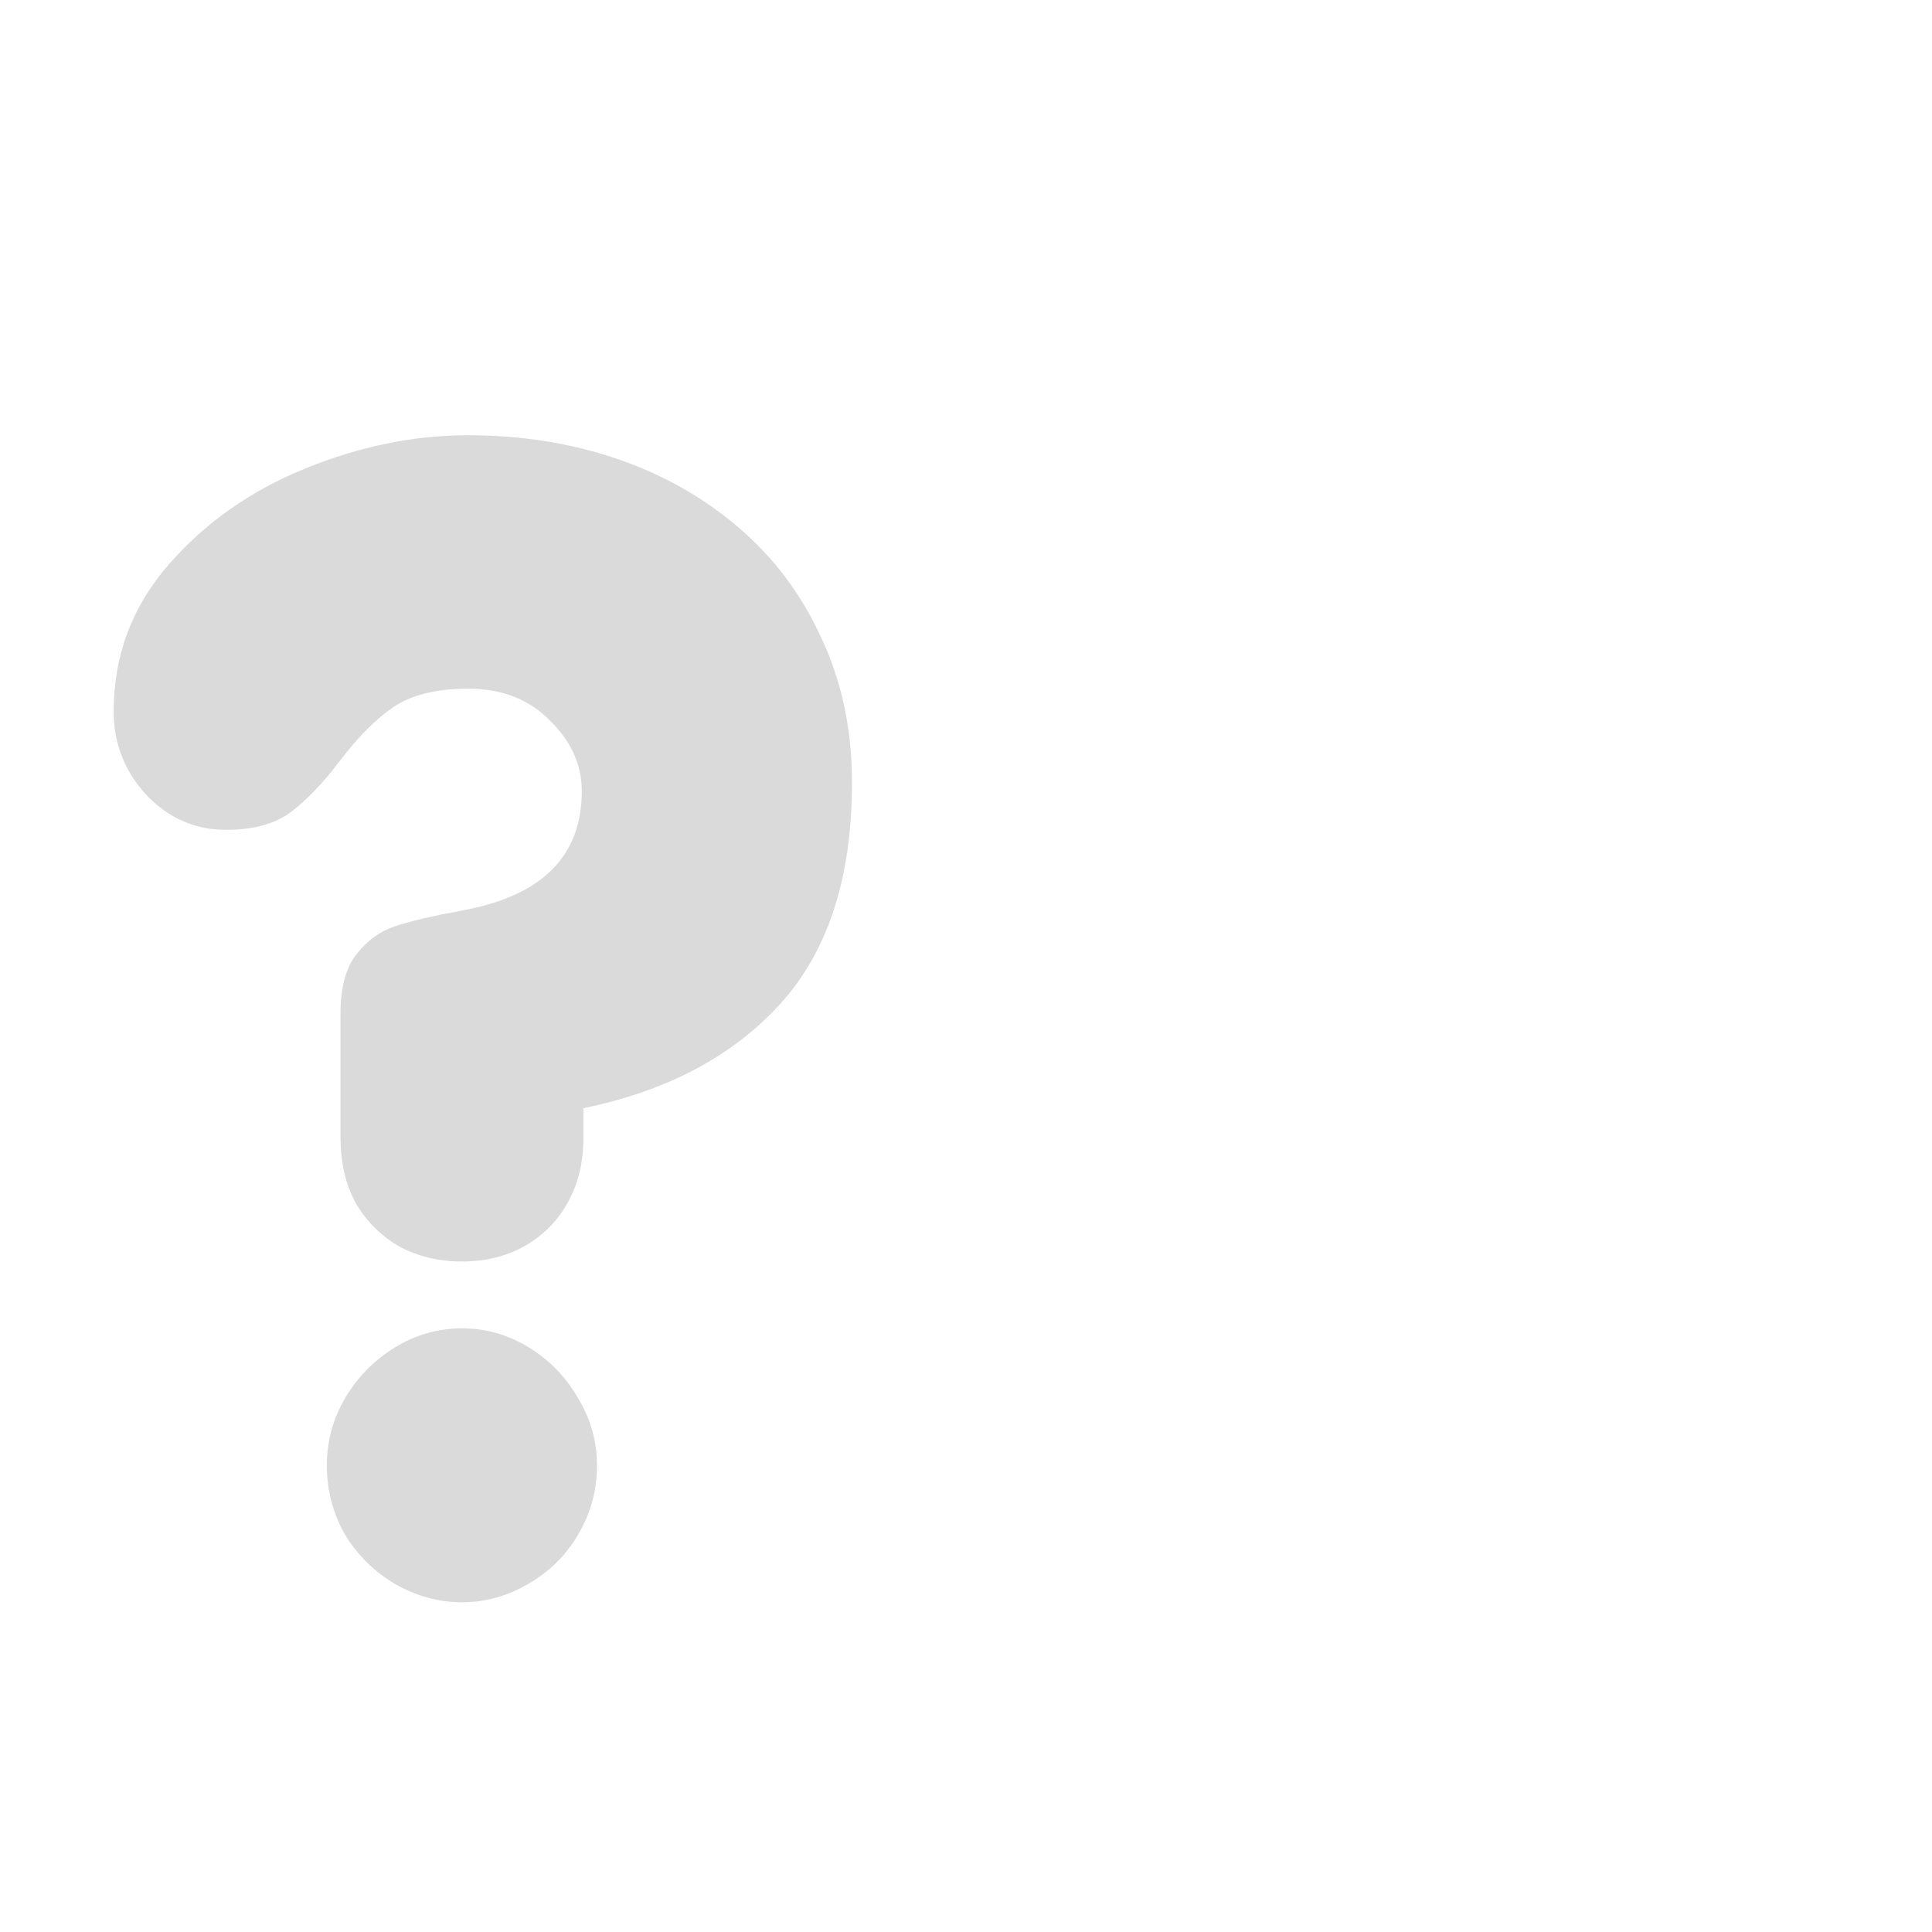
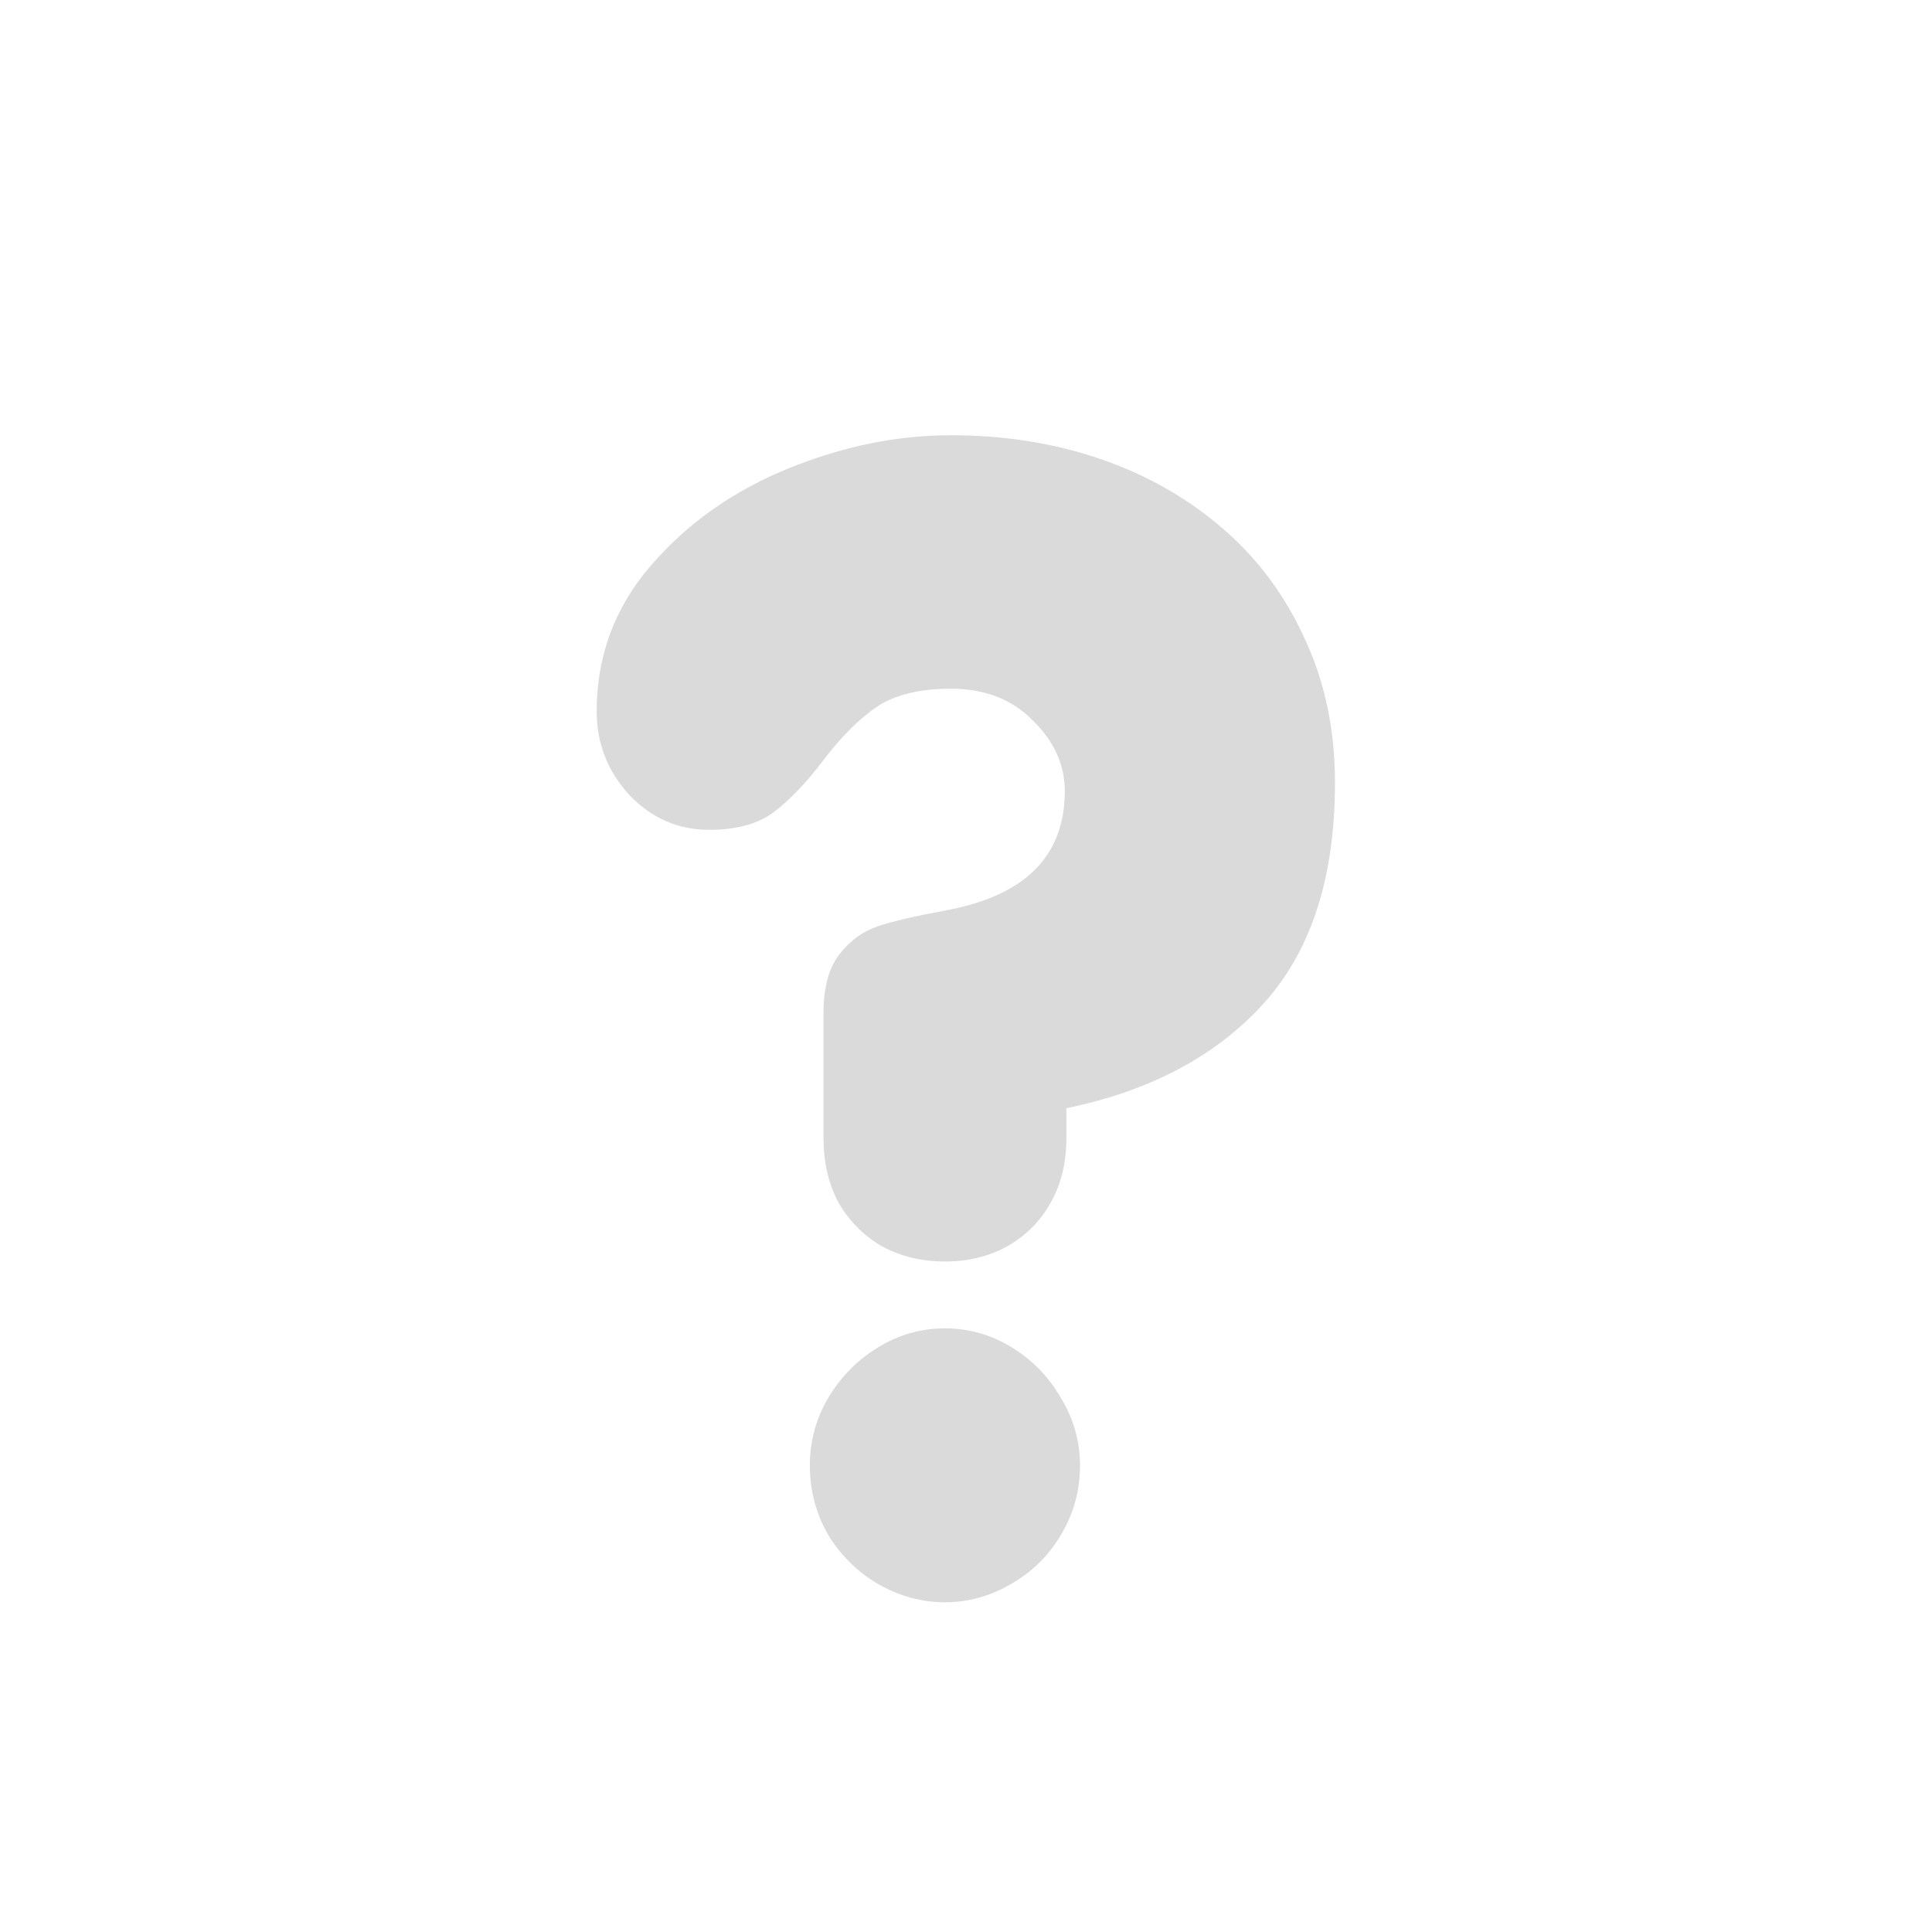
- <svg xmlns="http://www.w3.org/2000/svg" viewBox="0 0 60 60">
+ <svg xmlns="http://www.w3.org/2000/svg" viewBox="-15 0 60 60">
  <path d="m10.574,35.362v-3.888c0-.801.165-1.414.495-1.838s.73-.715 1.202-.872 1.178-.322 2.121-.495c2.451-.456 3.676-1.689 3.676-3.7 0-.817-.33-1.547-.99-2.191-.644-.66-1.492-.99-2.545-.99-.974,0-1.744.189-2.309.566-.55.377-1.1.927-1.649,1.649-.534.707-1.053,1.249-1.555,1.626-.487.361-1.155.542-2.003.542-.958,0-1.783-.361-2.474-1.084-.675-.738-1.013-1.602-1.013-2.592 0-1.728.566-3.244 1.697-4.548s2.545-2.301 4.242-2.993 3.385-1.037 5.066-1.037c1.649,0 3.189.243 4.619.73s2.694,1.202 3.794,2.144 1.956,2.089 2.568,3.44c.628,1.335.943,2.828.943,4.477 0,2.953-.746,5.247-2.239,6.881-1.477,1.618-3.511,2.694-6.103,3.228v.943c0,.754-.165,1.422-.495,2.003-.314.566-.762,1.013-1.343,1.343-.566.314-1.21.471-1.932.471s-1.375-.157-1.956-.471c-.566-.33-1.013-.778-1.343-1.343-.314-.581-.471-1.249-.471-2.003zm-.424,10.156c0-.754.189-1.453.566-2.097 .393-.66.911-1.186 1.555-1.579s1.335-.589 2.074-.589 1.43.196 2.074.589 1.155.919 1.532,1.579c.393.644.589,1.343.589,2.097 0,.77-.196,1.485-.589,2.144-.377.644-.895,1.155-1.555,1.532-.644.377-1.327.566-2.05.566s-1.414-.189-2.074-.566c-.644-.377-1.162-.888-1.555-1.532-.377-.66-.566-1.375-.566-2.144z" fill="#dadada" />
</svg>
